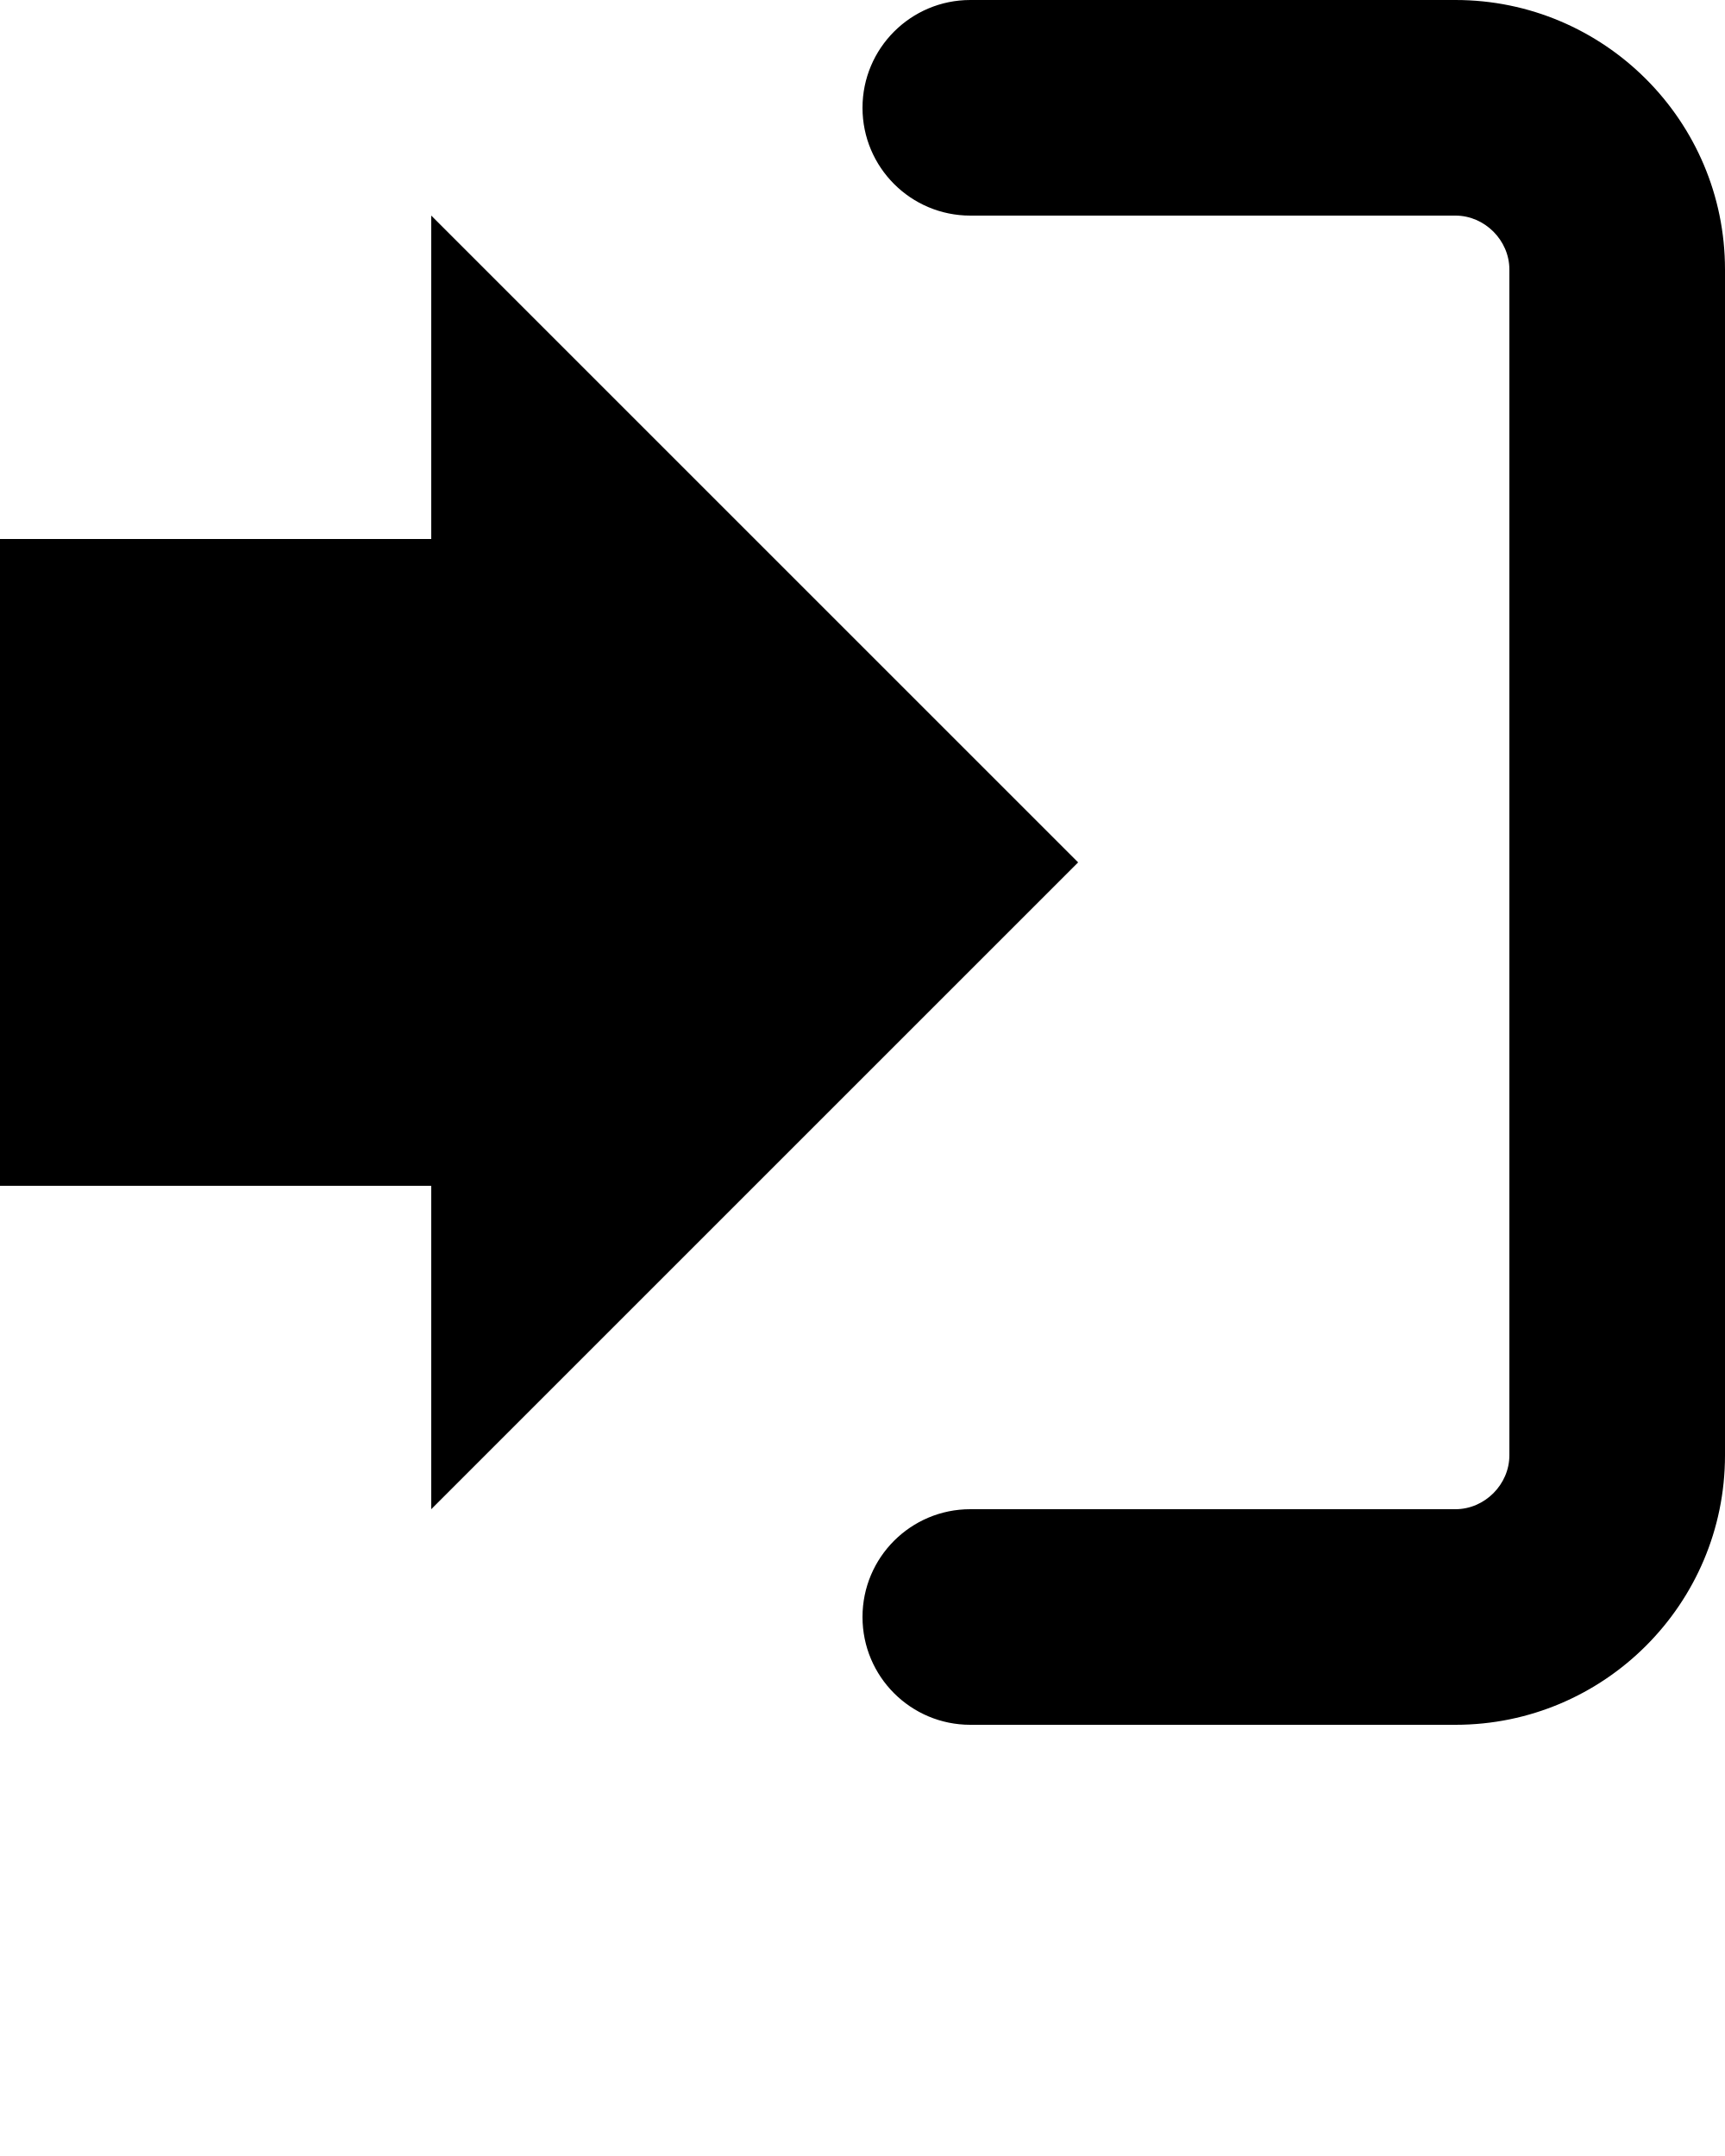
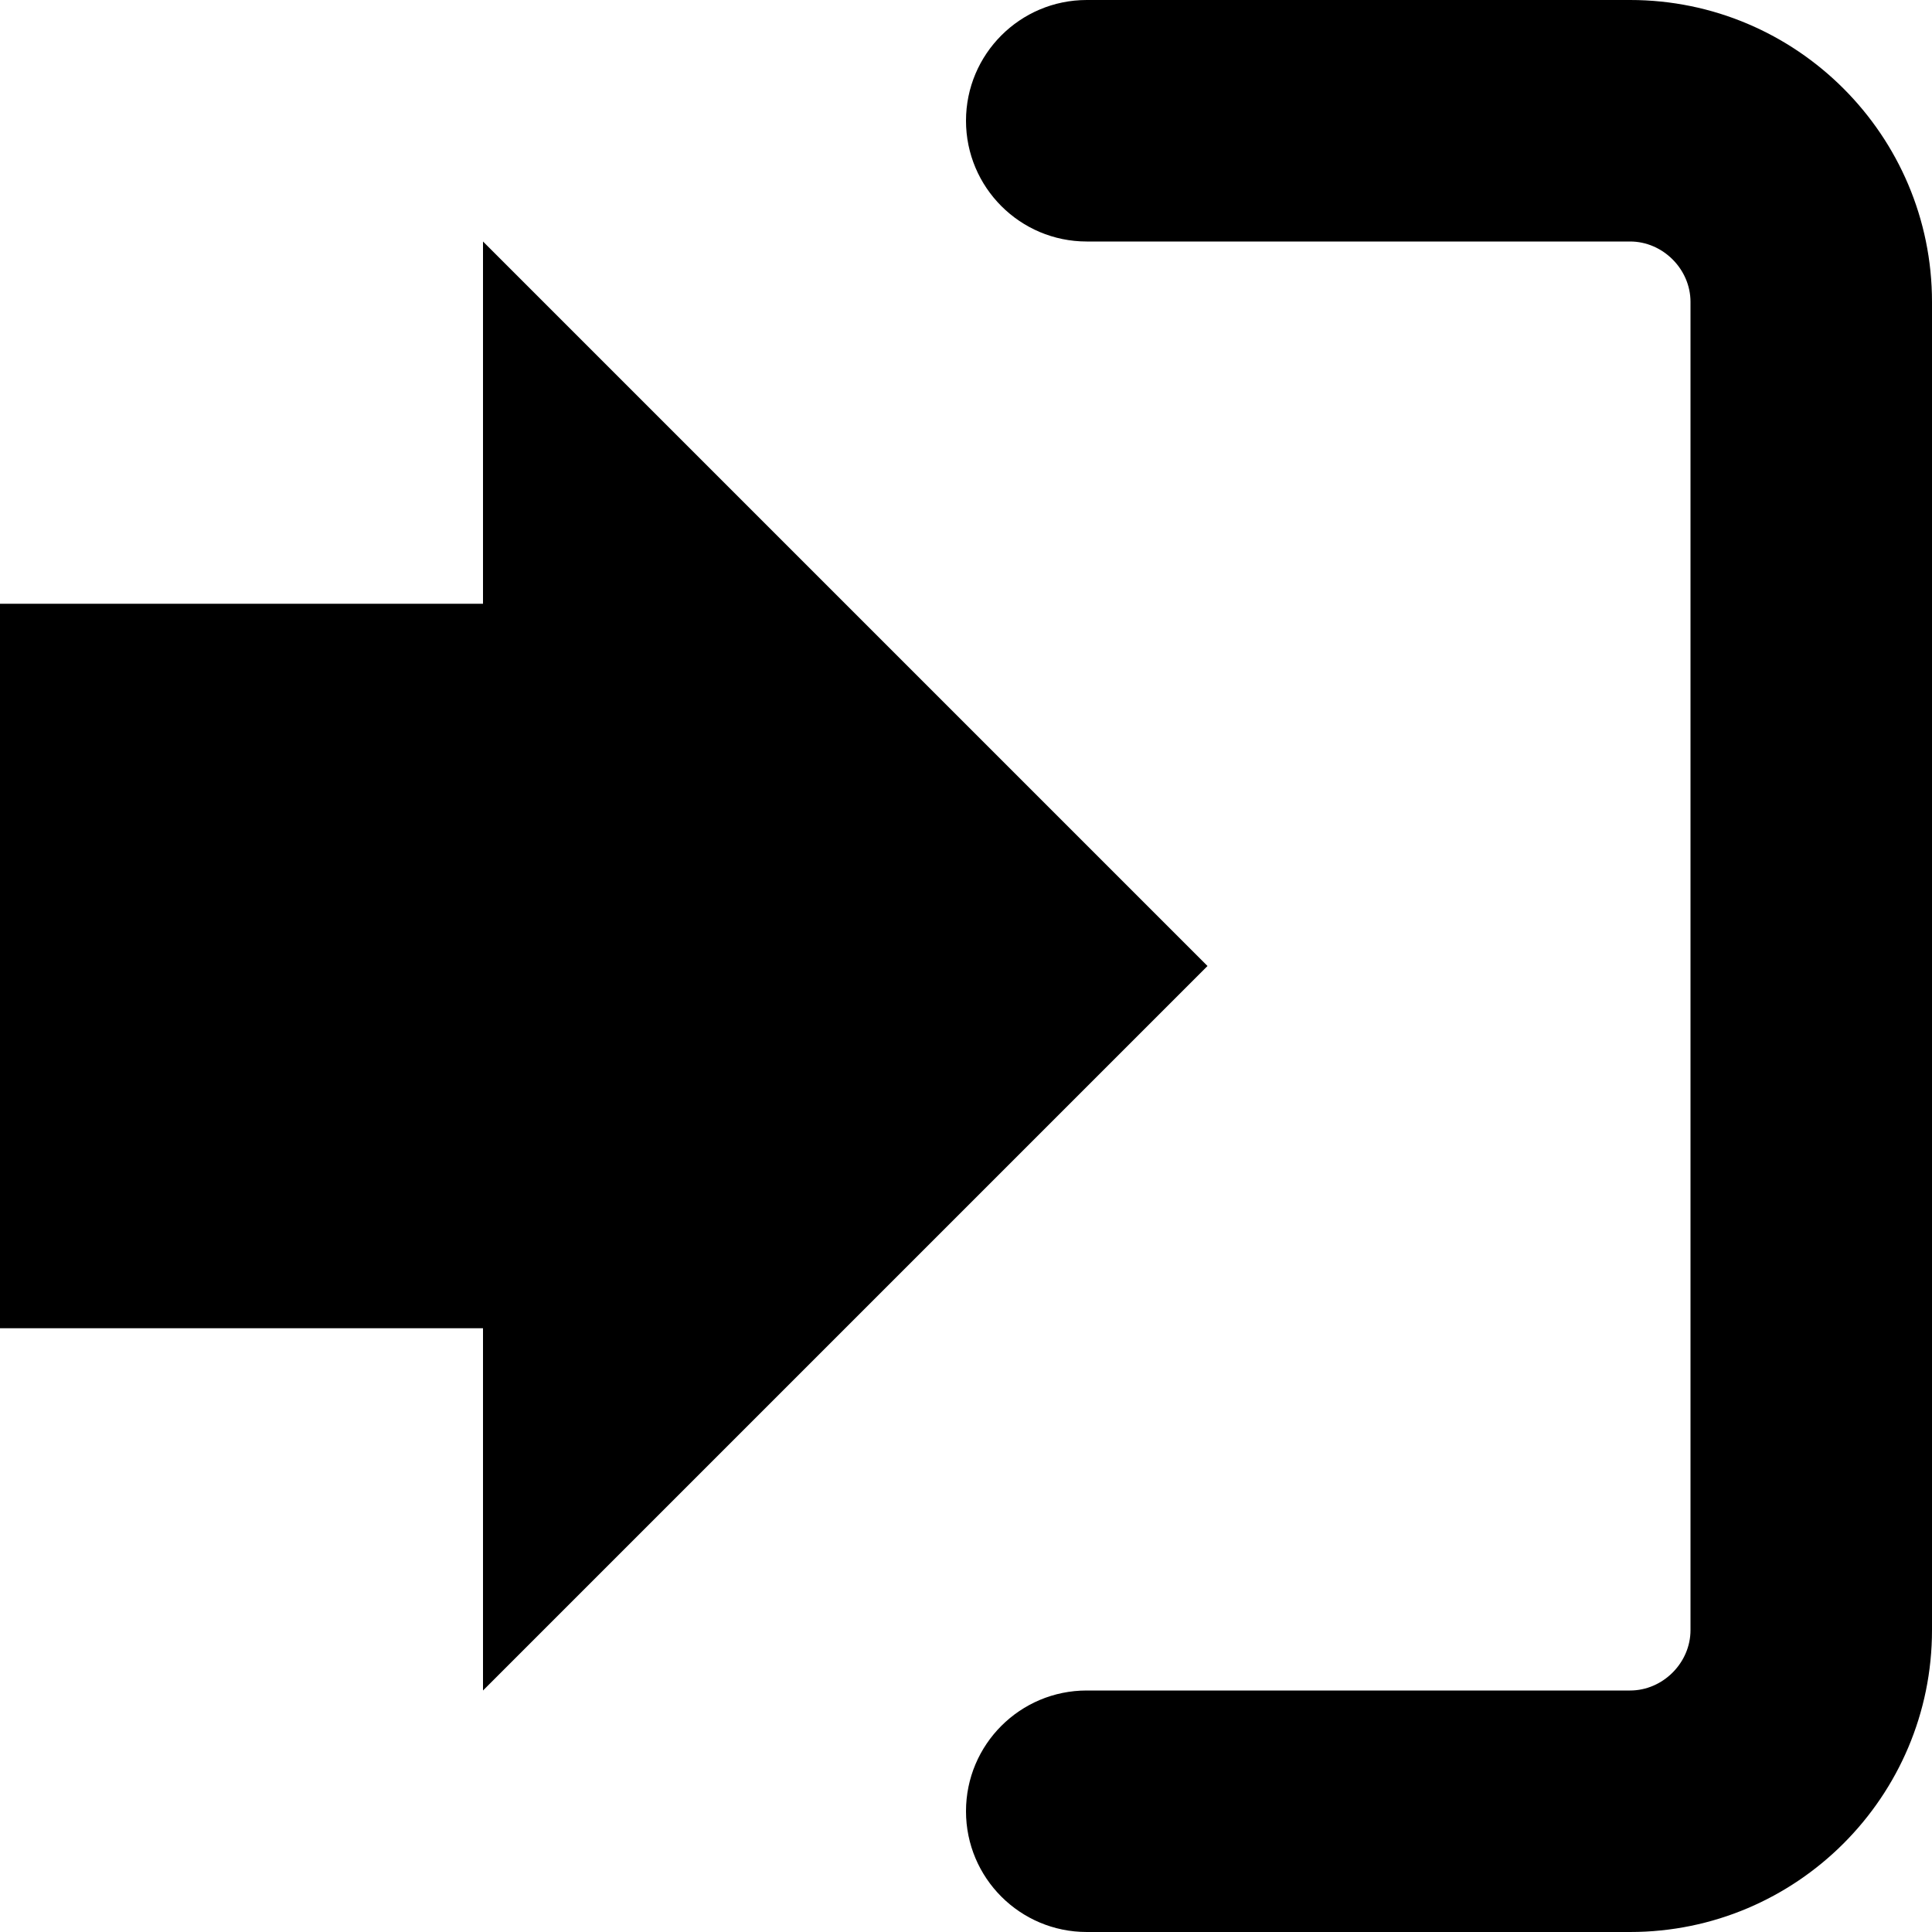
- <svg xmlns="http://www.w3.org/2000/svg" version="1.1" x="0px" y="0px" viewBox="0 0 16 20" style="enable-background:new 0 0 16 16;" xml:space="preserve">
+ <svg xmlns="http://www.w3.org/2000/svg" version="1.1" x="0px" y="0px" width="1190.55px" height="1190.55px" viewBox="0 97.797 1190.55 1190.55" enable-background="new 0 97.797 1190.55 1190.55" xml:space="preserve">
  <g>
-     <polygon points="10,8 4,2 4,5 0,5 0,11 4,11 4,14  " />
-     <path d="M13.5,0H9C8.448,0,8,0.448,8,1s0.448,1,1,1h4.5C13.771,2,14,2.229,14,2.5v11c0,0.271-0.229,0.5-0.5,0.5H9   c-0.552,0-1,0.447-1,1s0.448,1,1,1h4.5c1.379,0,2.5-1.121,2.5-2.5v-11C16,1.122,14.879,0,13.5,0z" />
+     <polygon points="744.093,693.072 297.638,246.615 297.638,469.844 0,469.844 0,916.3 297.638,916.3 297.638,1139.528  " />
+     <path d="M1004.527,97.797H669.685c-41.074,0-74.411,33.335-74.411,74.409s33.336,74.409,74.411,74.409h334.842   c20.164,0,37.205,17.04,37.205,37.205v818.503c0,20.165-17.041,37.205-37.205,37.205H669.685   c-41.074,0-74.411,33.261-74.411,74.409s33.336,74.409,74.411,74.409h334.842c102.609,0,186.023-83.413,186.023-186.023V283.82   C1190.55,181.284,1107.136,97.797,1004.527,97.797z" />
  </g>
-   <text x="0" y="31" fill="#000000" font-size="5px" font-weight="bold" font-family="'Helvetica Neue', Helvetica, Arial-Unicode, Arial, Sans-serif">Created by Rflor</text>
-   <text x="0" y="36" fill="#000000" font-size="5px" font-weight="bold" font-family="'Helvetica Neue', Helvetica, Arial-Unicode, Arial, Sans-serif">from the Noun Project</text>
</svg>
